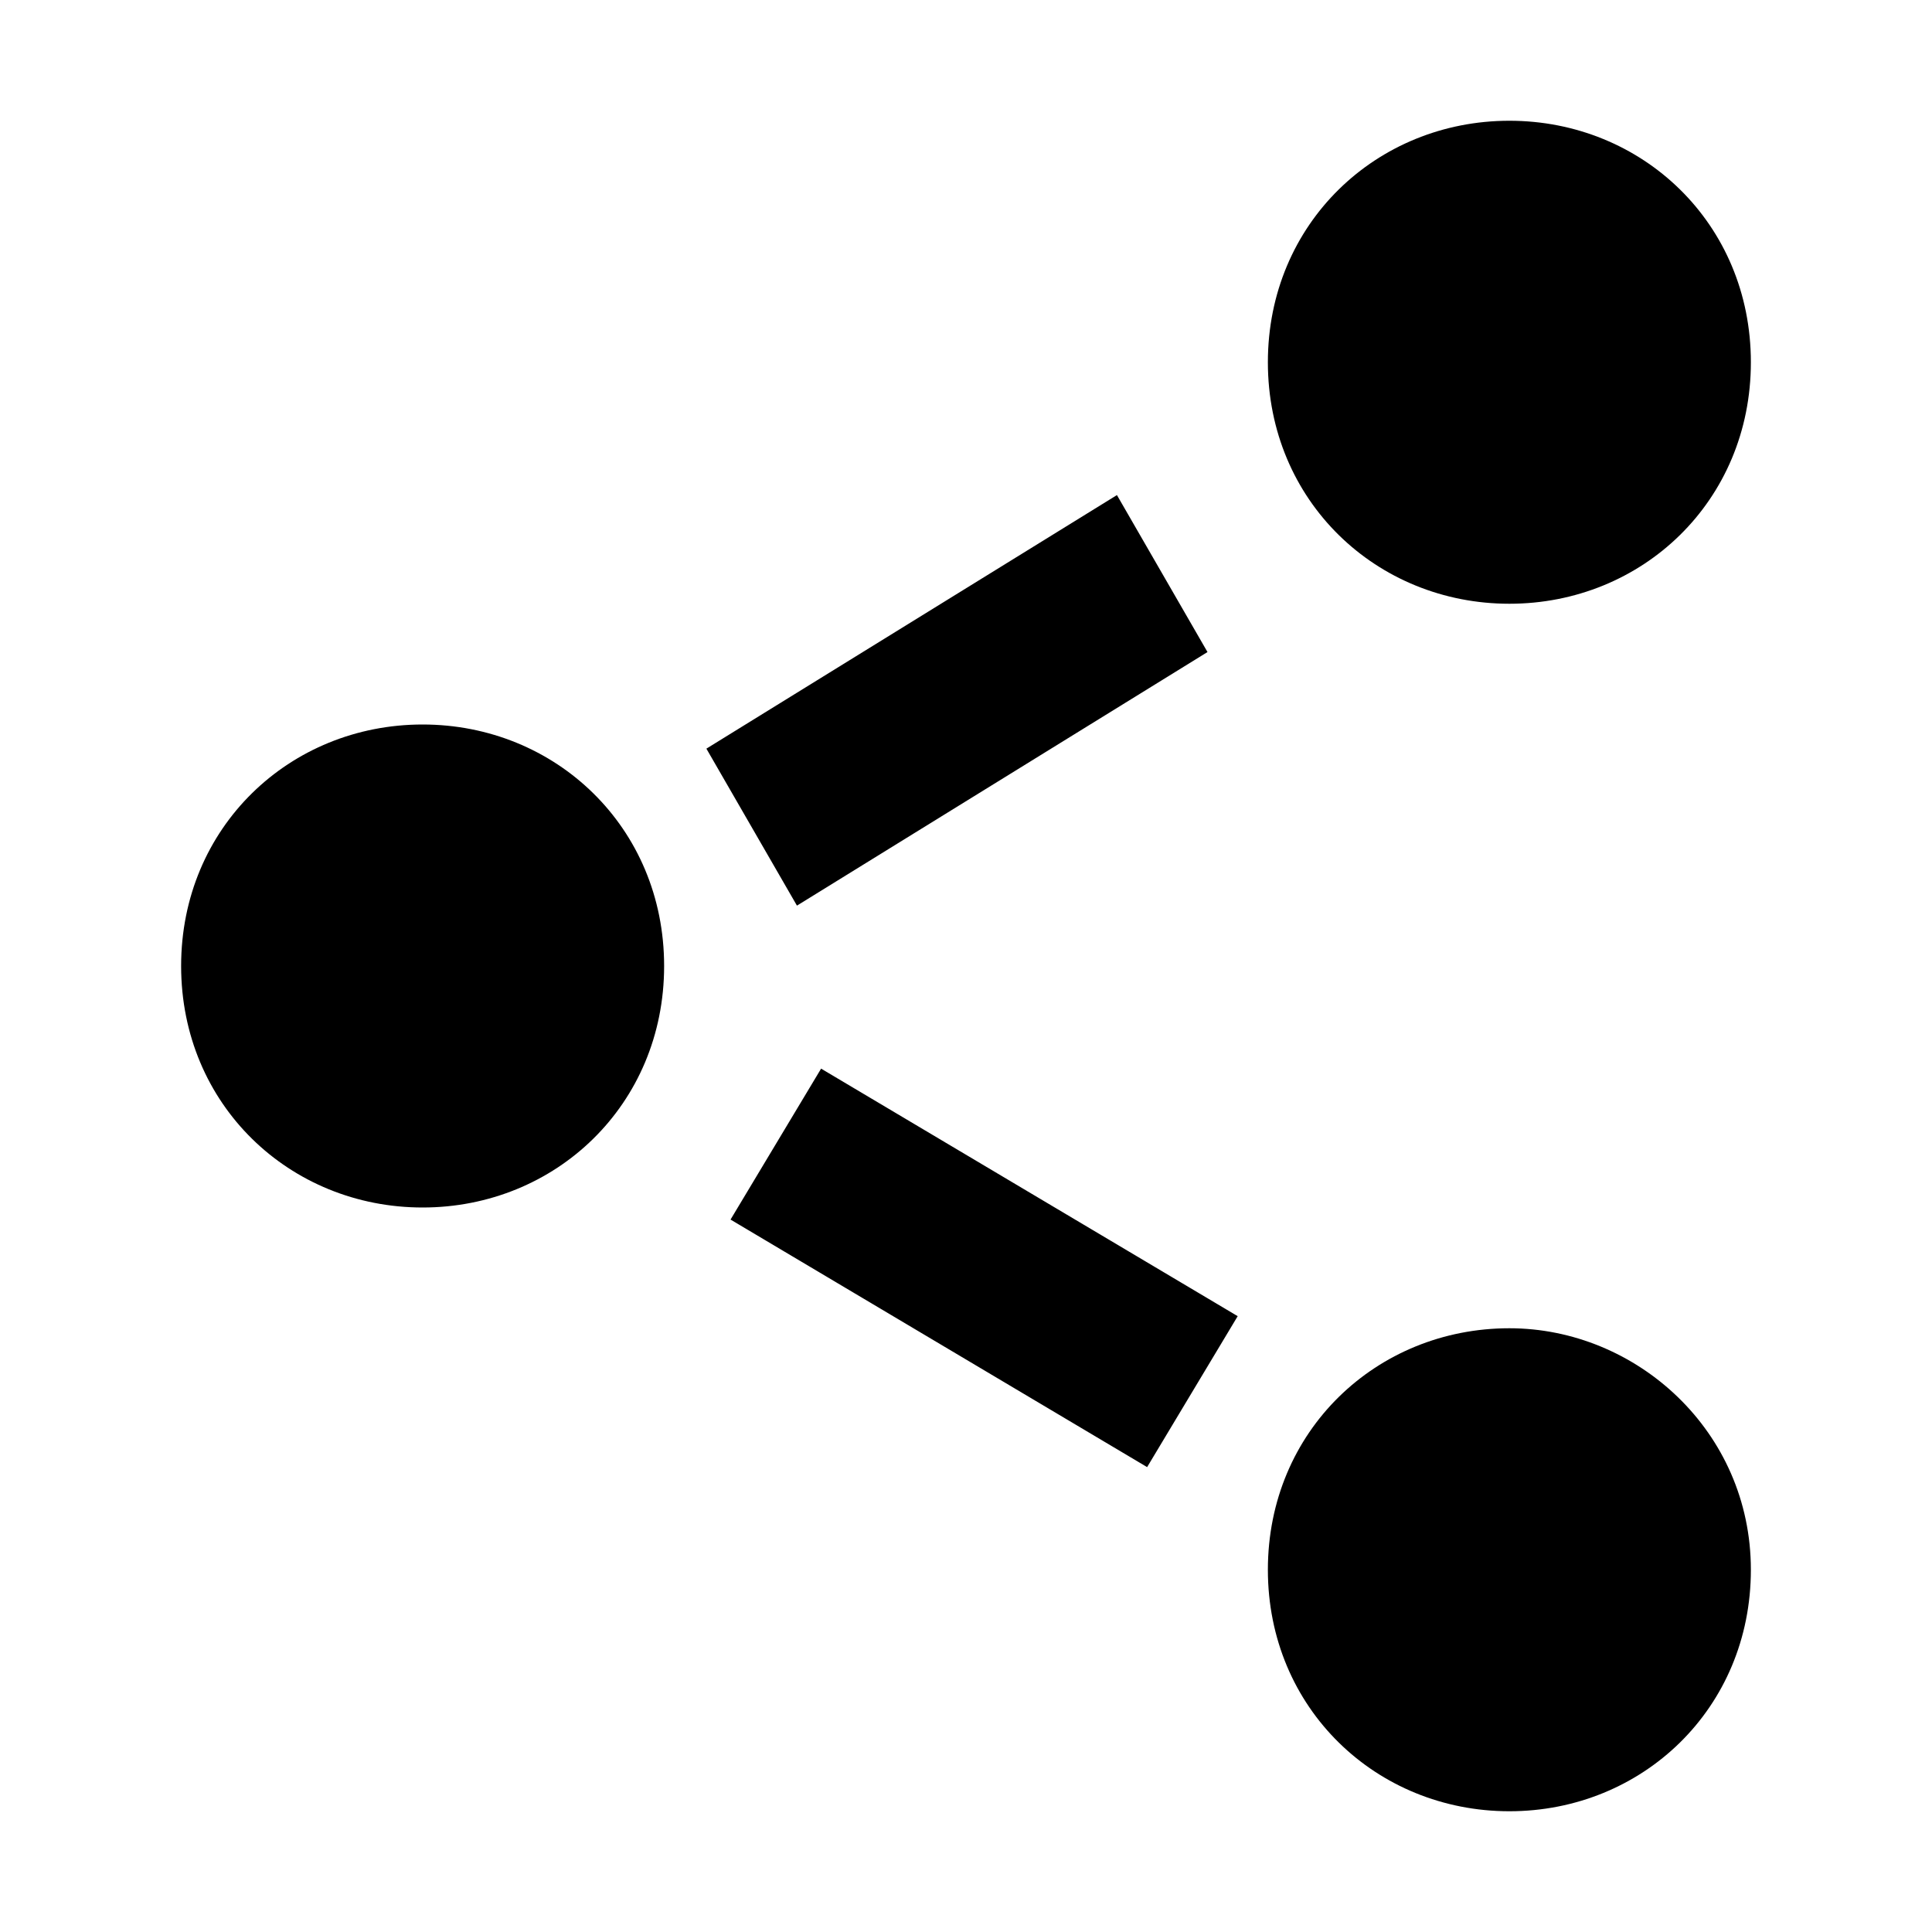
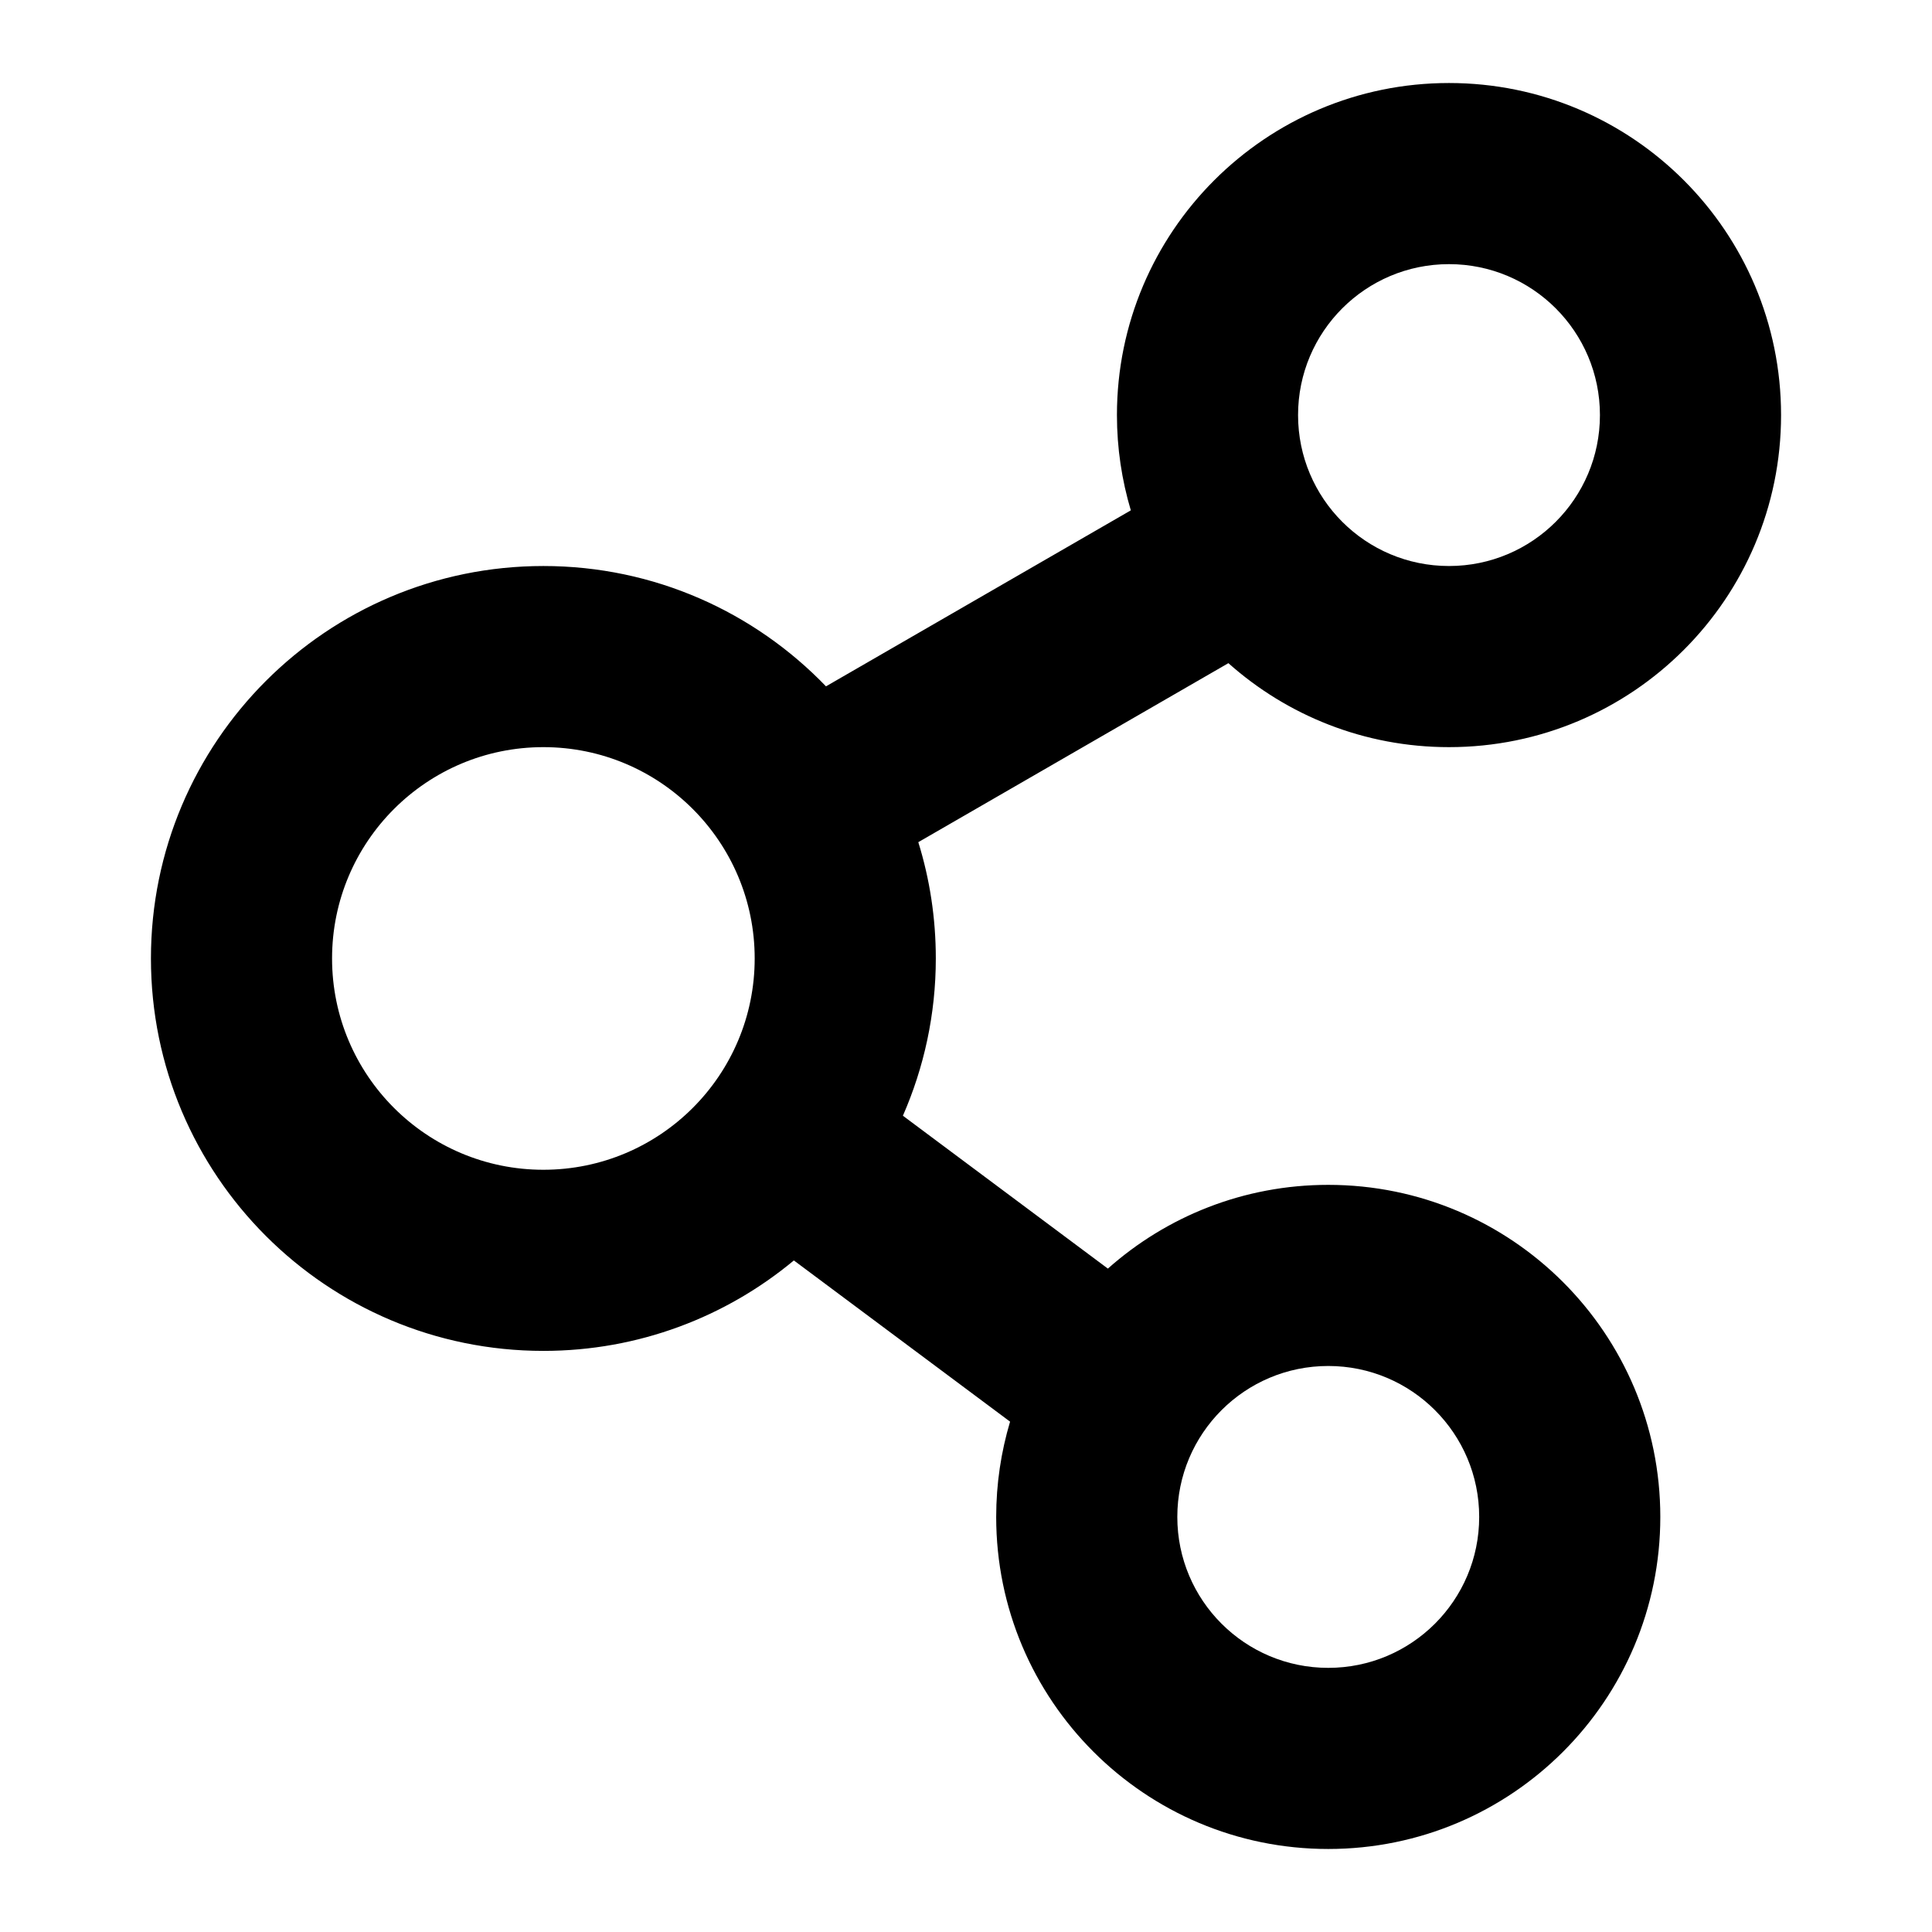
- <svg xmlns="http://www.w3.org/2000/svg" t="1762151677591" class="icon" viewBox="0 0 1024 1024" version="1.1" p-id="30100" width="200" height="200">
-   <path d="M800 64c-70.4 0-128 54.4-128 128s57.6 128 128 128 128-54.4 128-128-57.6-128-128-128zM224 384c-70.4 0-128 54.4-128 128s57.6 128 128 128 128-54.4 128-128-57.6-128-128-128z m576 320c-70.4 0-128 54.4-128 128s57.6 128 128 128 128-54.4 128-128-60.8-128-128-128z m-425.6-307.2l217.6-134.4 48 83.2-217.6 134.4-48-83.2z m60.8 169.6l220.8 131.2-48 80-220.8-131.2 48-80z" fill="currentColor" p-id="30101" />
+ <svg xmlns="http://www.w3.org/2000/svg" width="32" height="32" viewBox="0 0 32 32" fill="none">
+   <path fill-rule="evenodd" clip-rule="evenodd" d="M24 1.375C27.038 1.375 29.5 3.837 29.5 6.875C29.5 9.913 27.038 12.375 24 12.375C22.597 12.375 21.317 11.849 20.346 10.984L15.21 13.949C15.399 14.558 15.5 15.204 15.5 15.875C15.5 16.801 15.304 17.682 14.955 18.48L18.35 21.012C19.321 20.149 20.599 19.625 22 19.625C25.038 19.625 27.5 22.087 27.5 25.125C27.5 28.163 25.038 30.625 22 30.625C18.962 30.625 16.5 28.163 16.5 25.125C16.5 24.576 16.581 24.047 16.73 23.547L13.149 20.877C12.024 21.812 10.578 22.375 9 22.375C5.41 22.375 2.5 19.465 2.5 15.875C2.5 12.285 5.41 9.375 9 9.375C10.839 9.375 12.498 10.14 13.681 11.368L18.73 8.453C18.581 7.953 18.5 7.424 18.5 6.875C18.5 3.838 20.963 1.375 24 1.375ZM22 22.625C20.619 22.625 19.5 23.744 19.5 25.125C19.5 26.506 20.619 27.625 22 27.625C23.381 27.625 24.5 26.506 24.5 25.125C24.5 23.744 23.381 22.625 22 22.625ZM9 12.375C7.067 12.375 5.5 13.942 5.5 15.875C5.5 17.808 7.067 19.375 9 19.375C10.933 19.375 12.5 17.808 12.5 15.875C12.5 13.942 10.933 12.375 9 12.375ZM24 4.375C22.619 4.375 21.5 5.494 21.5 6.875C21.5 8.256 22.619 9.375 24 9.375C25.381 9.375 26.5 8.256 26.5 6.875C26.5 5.494 25.381 4.375 24 4.375Z" fill="currentColor" />
</svg>
